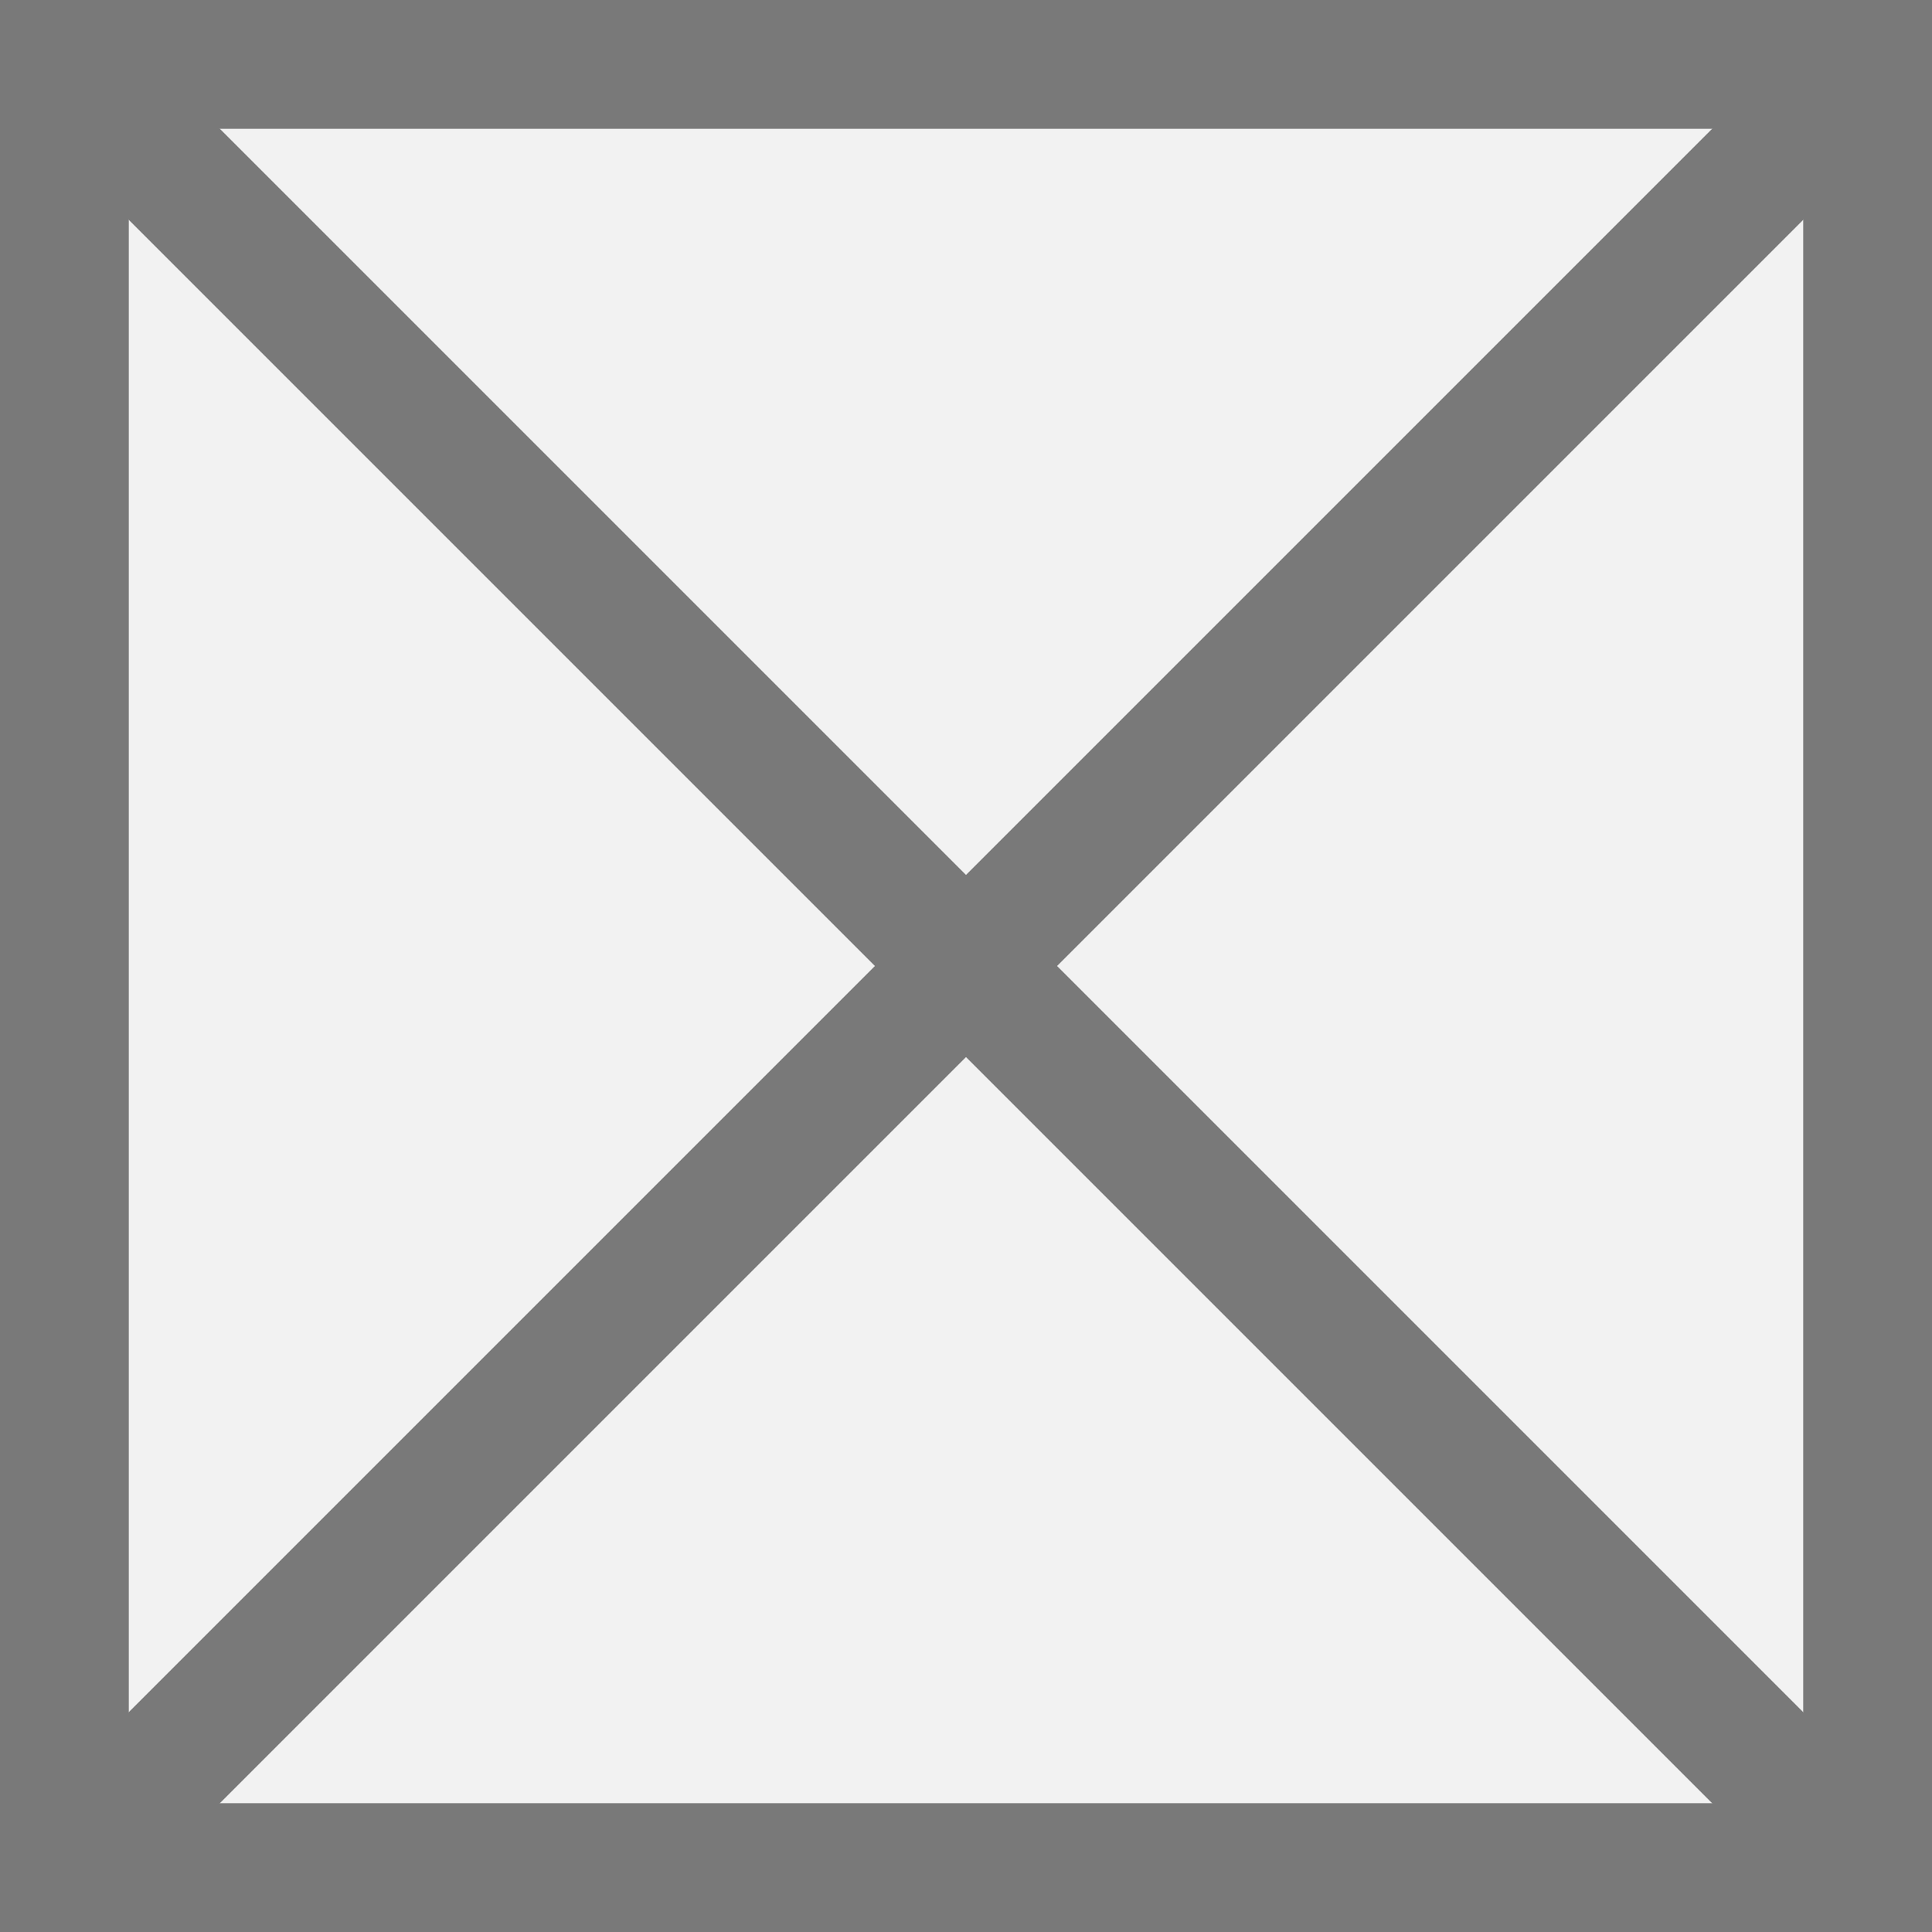
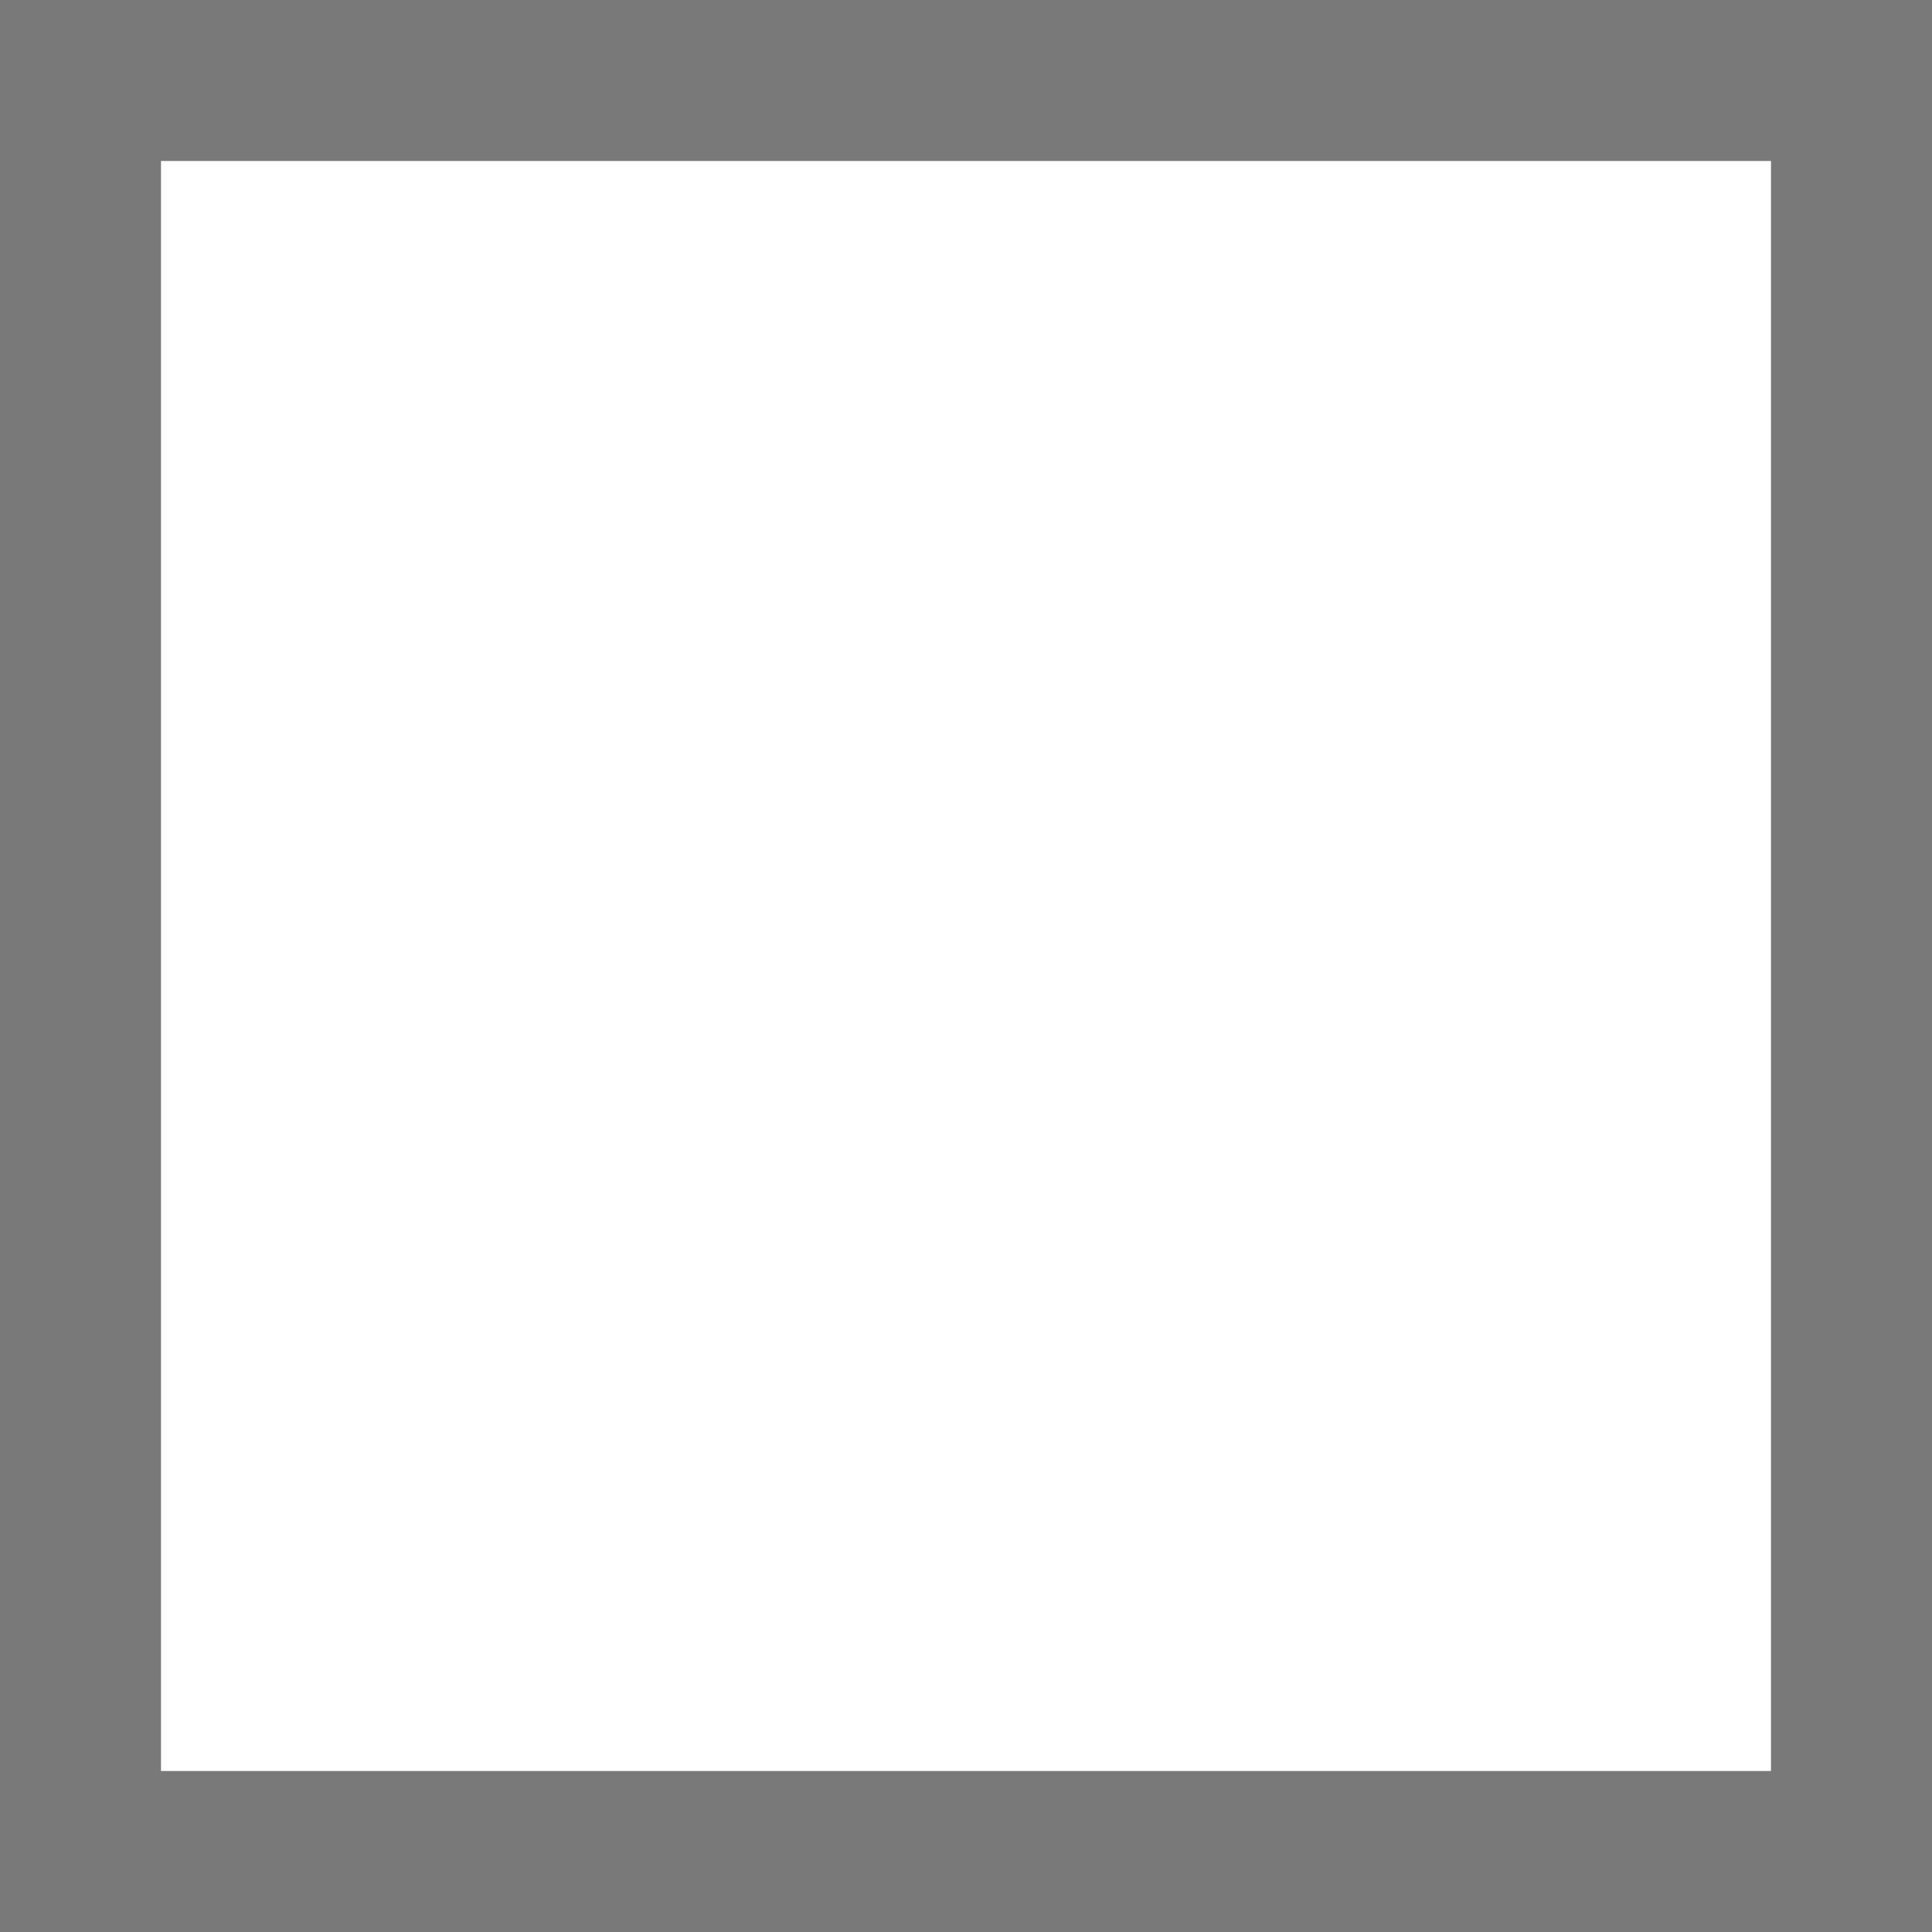
- <svg xmlns="http://www.w3.org/2000/svg" version="1.1" width="15px" height="15px">
-   <g transform="matrix(1 0 0 1 -45 -924 )">
-     <path d="M 45.5 924.5  L 59.5 924.5  L 59.5 938.5  L 45.5 938.5  L 45.5 924.5  Z " fill-rule="nonzero" fill="#f2f2f2" stroke="none" />
-     <path d="M 45.5 924.5  L 59.5 924.5  L 59.5 938.5  L 45.5 938.5  L 45.5 924.5  Z " stroke-width="1" stroke="#797979" fill="none" />
-     <path d="M 45.354 924.354  L 59.646 938.646  M 59.646 924.354  L 45.354 938.646  " stroke-width="1" stroke="#797979" fill="none" />
-   </g>
+ <svg xmlns="http://www.w3.org/2000/svg" version="1.1" width="12px" height="12px" viewBox="1185 1335  12 12">
+   <path d="M 1185.5 1335.5  L 1196.5 1335.5  L 1196.5 1346.5  L 1185.5 1346.5  L 1185.5 1335.5  Z " fill-rule="nonzero" fill="#ffffff" stroke="none" />
+   <path d="M 1185.5 1335.5  L 1196.5 1335.5  L 1196.5 1346.5  L 1185.5 1346.5  L 1185.5 1335.5  Z " stroke-width="1" stroke="#797979" fill="none" />
</svg>
